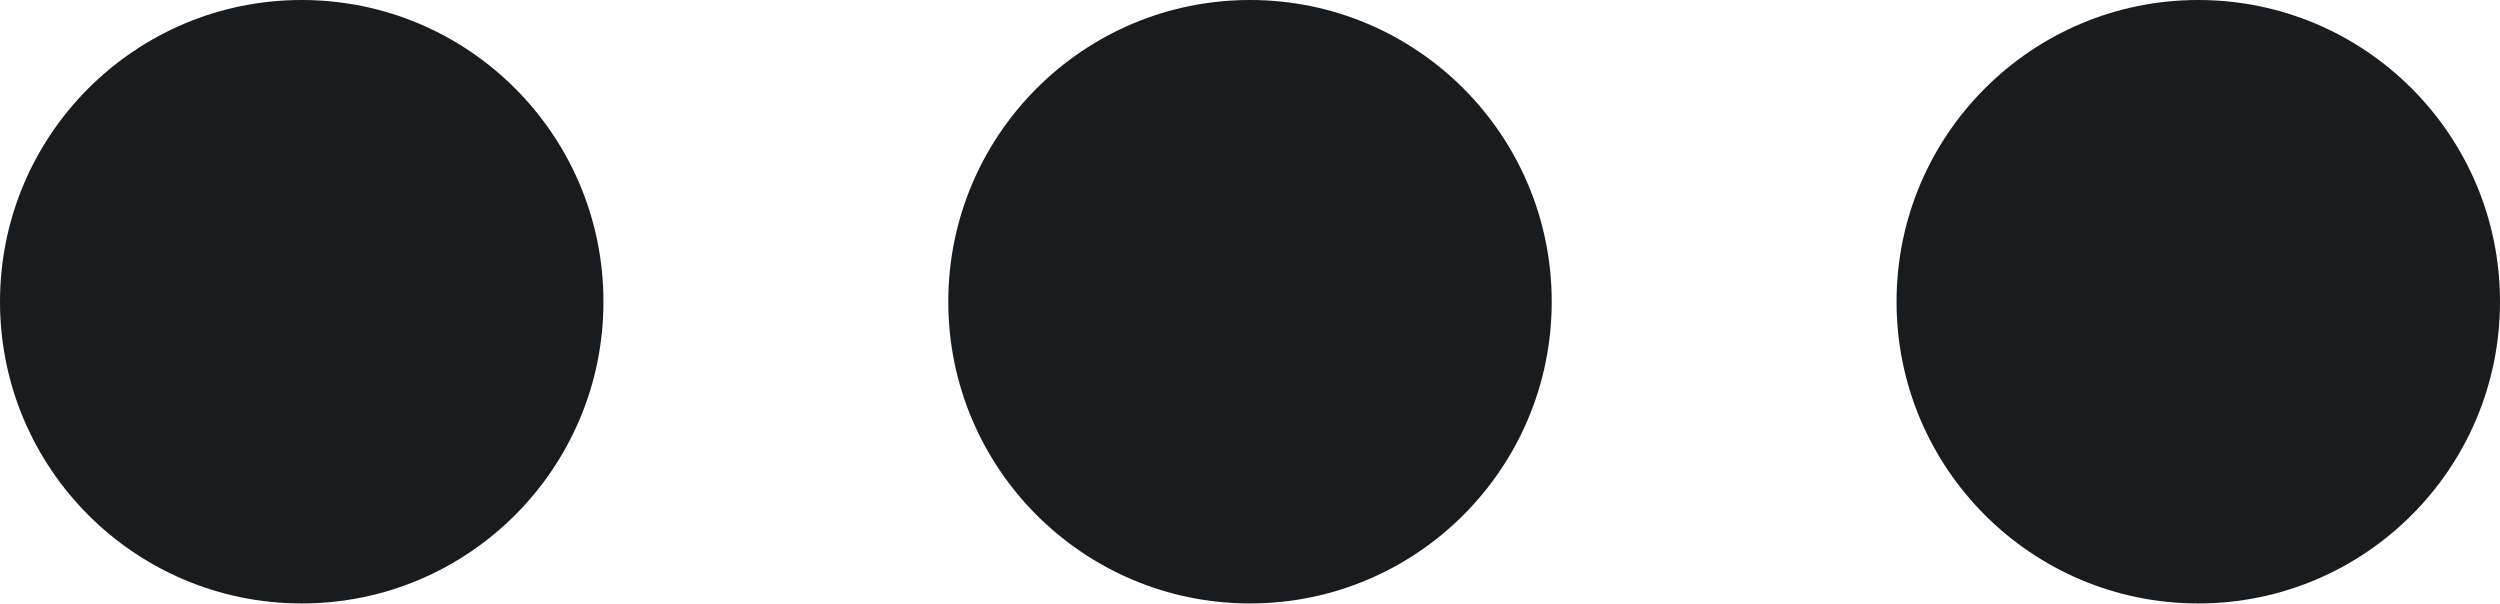
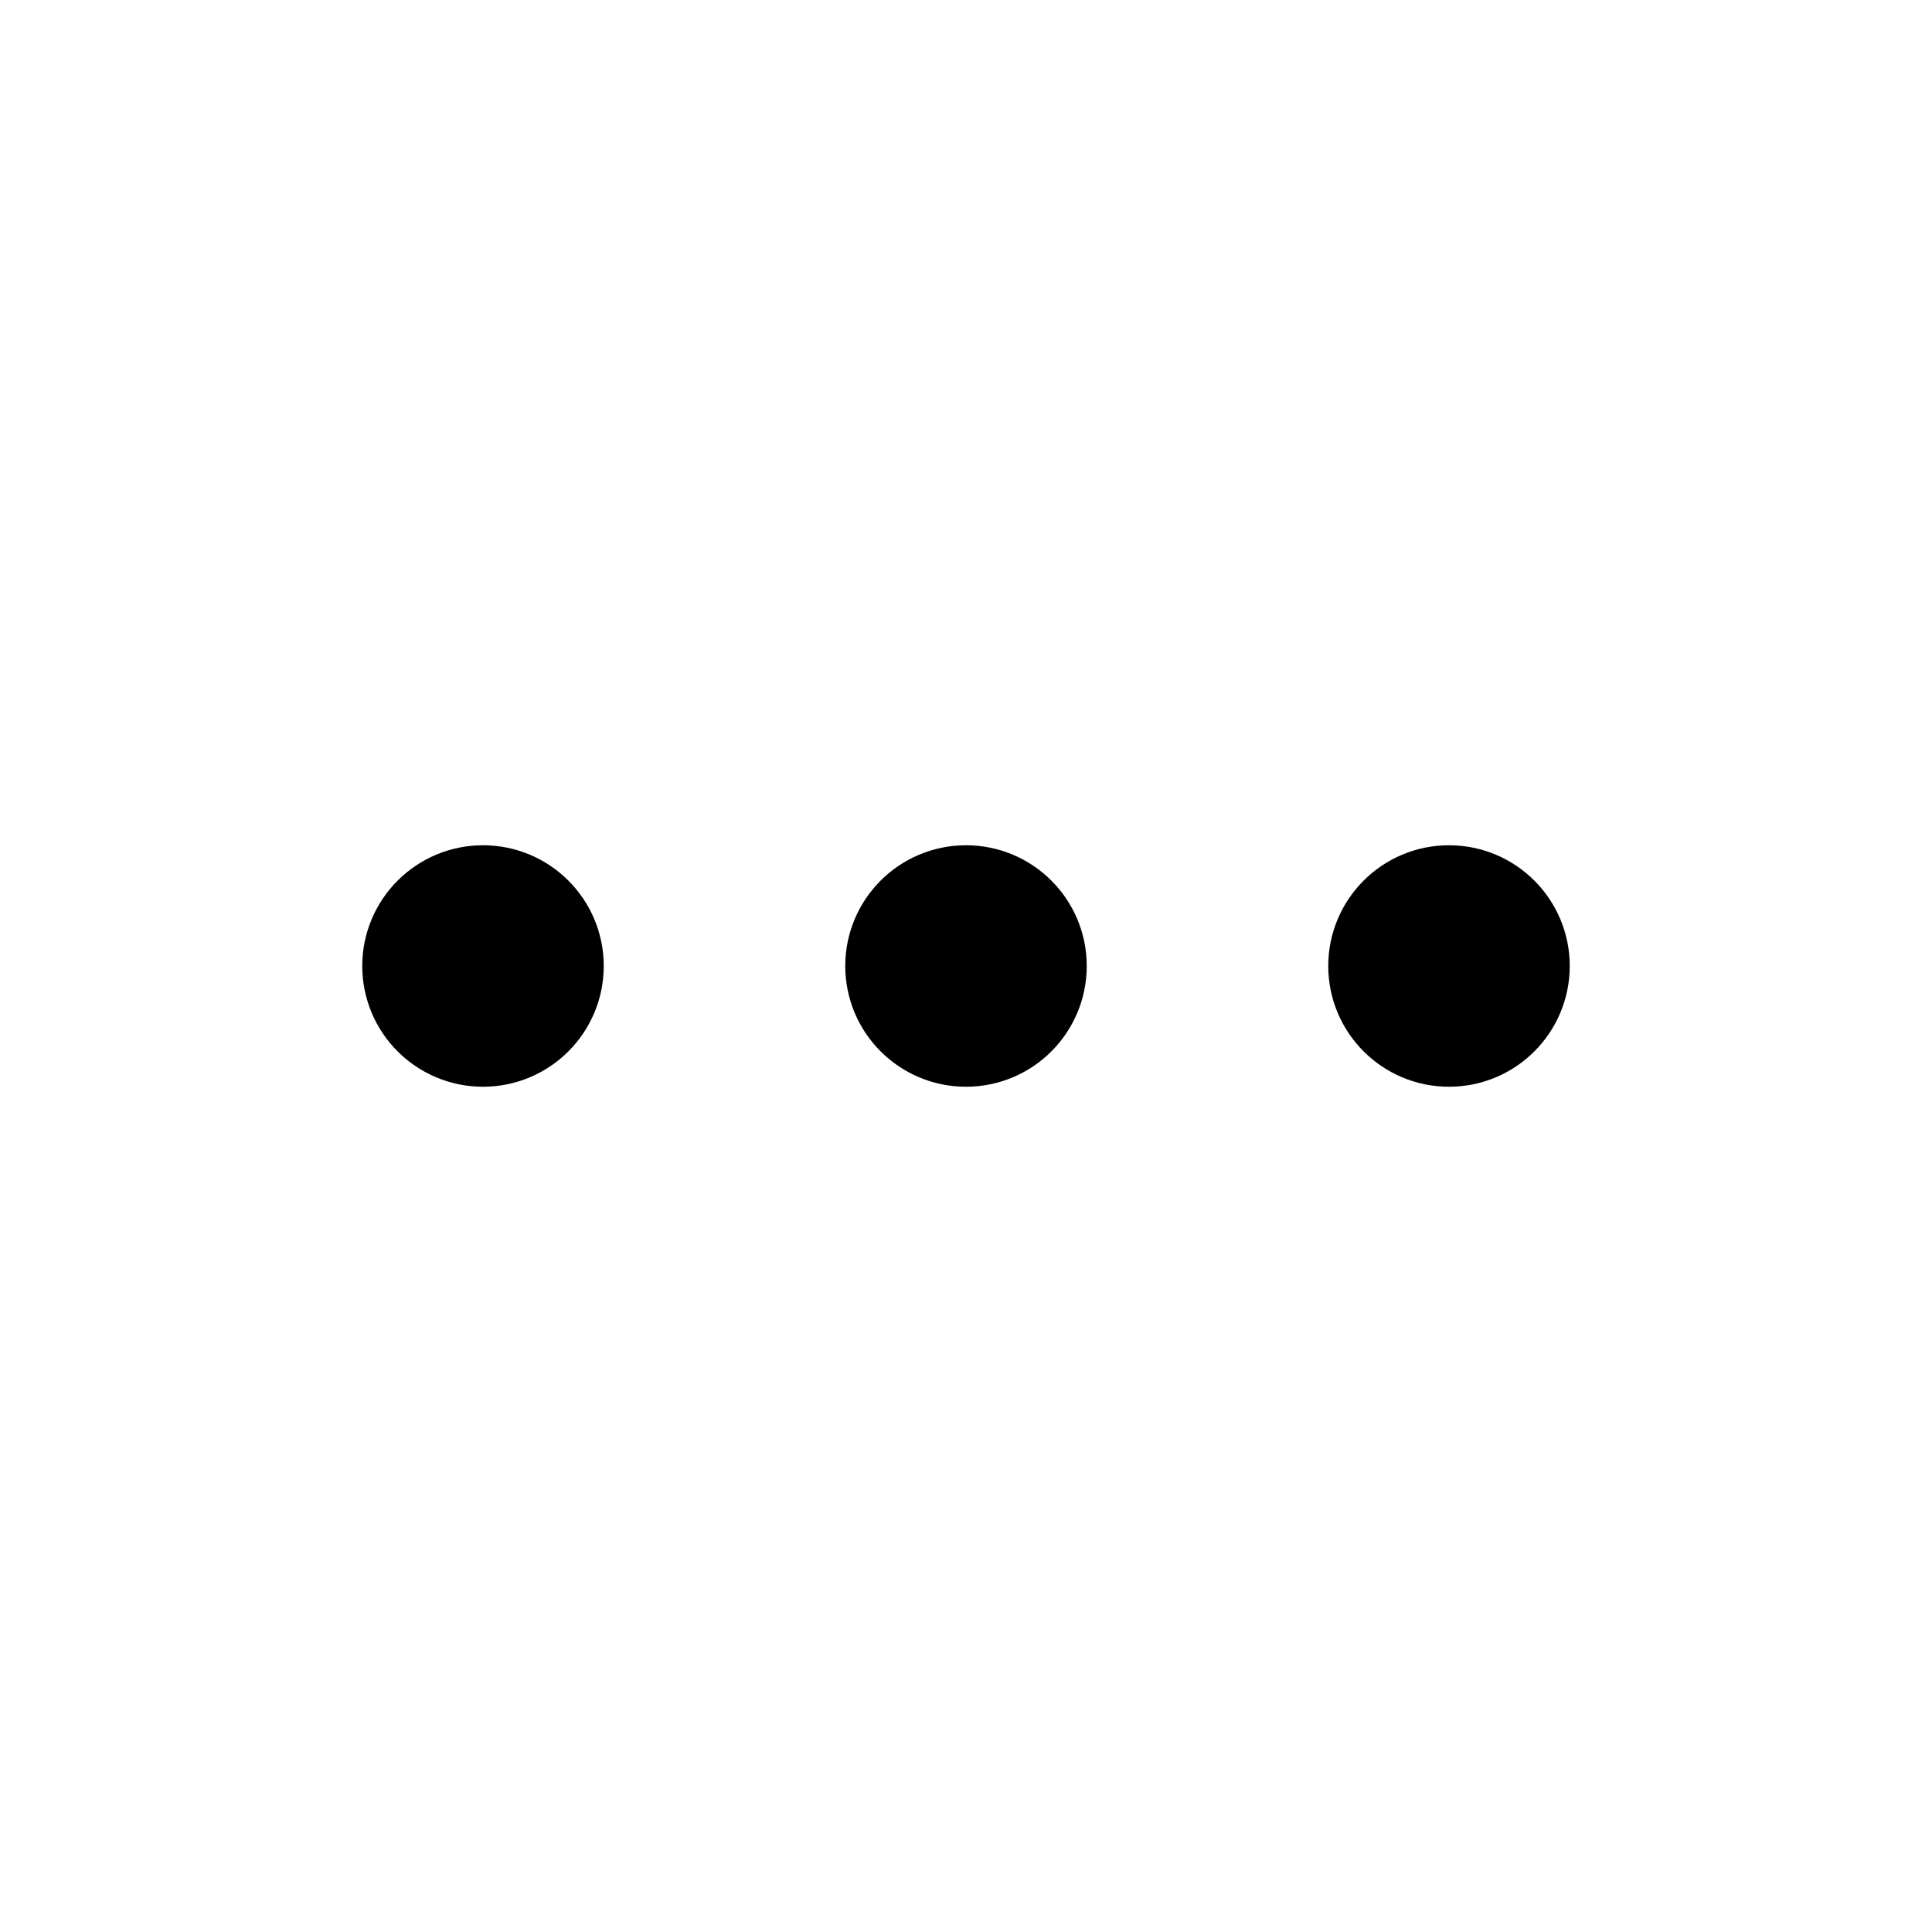
- <svg xmlns="http://www.w3.org/2000/svg" width="29" height="7" viewBox="0 0 29 7" fill="none">
-   <circle cx="3.5" cy="3.5" r="3.5" fill="#191C1F" />
-   <circle cx="25.5" cy="3.5" r="3.5" fill="#191C1F" />
-   <circle cx="14.5" cy="3.5" r="3.5" fill="#191C1F" />
+ <svg xmlns="http://www.w3.org/2000/svg" fill="none" viewBox="0 0 24 24" stroke-width="1.5" stroke="currentColor" class="size-6">
+   <path stroke-linecap="round" stroke-linejoin="round" d="M6.75 12a.75.75 0 1 1-1.5 0 .75.75 0 0 1 1.5 0ZM12.75 12a.75.75 0 1 1-1.5 0 .75.75 0 0 1 1.5 0ZM18.75 12a.75.75 0 1 1-1.5 0 .75.75 0 0 1 1.5 0Z" />
</svg>
